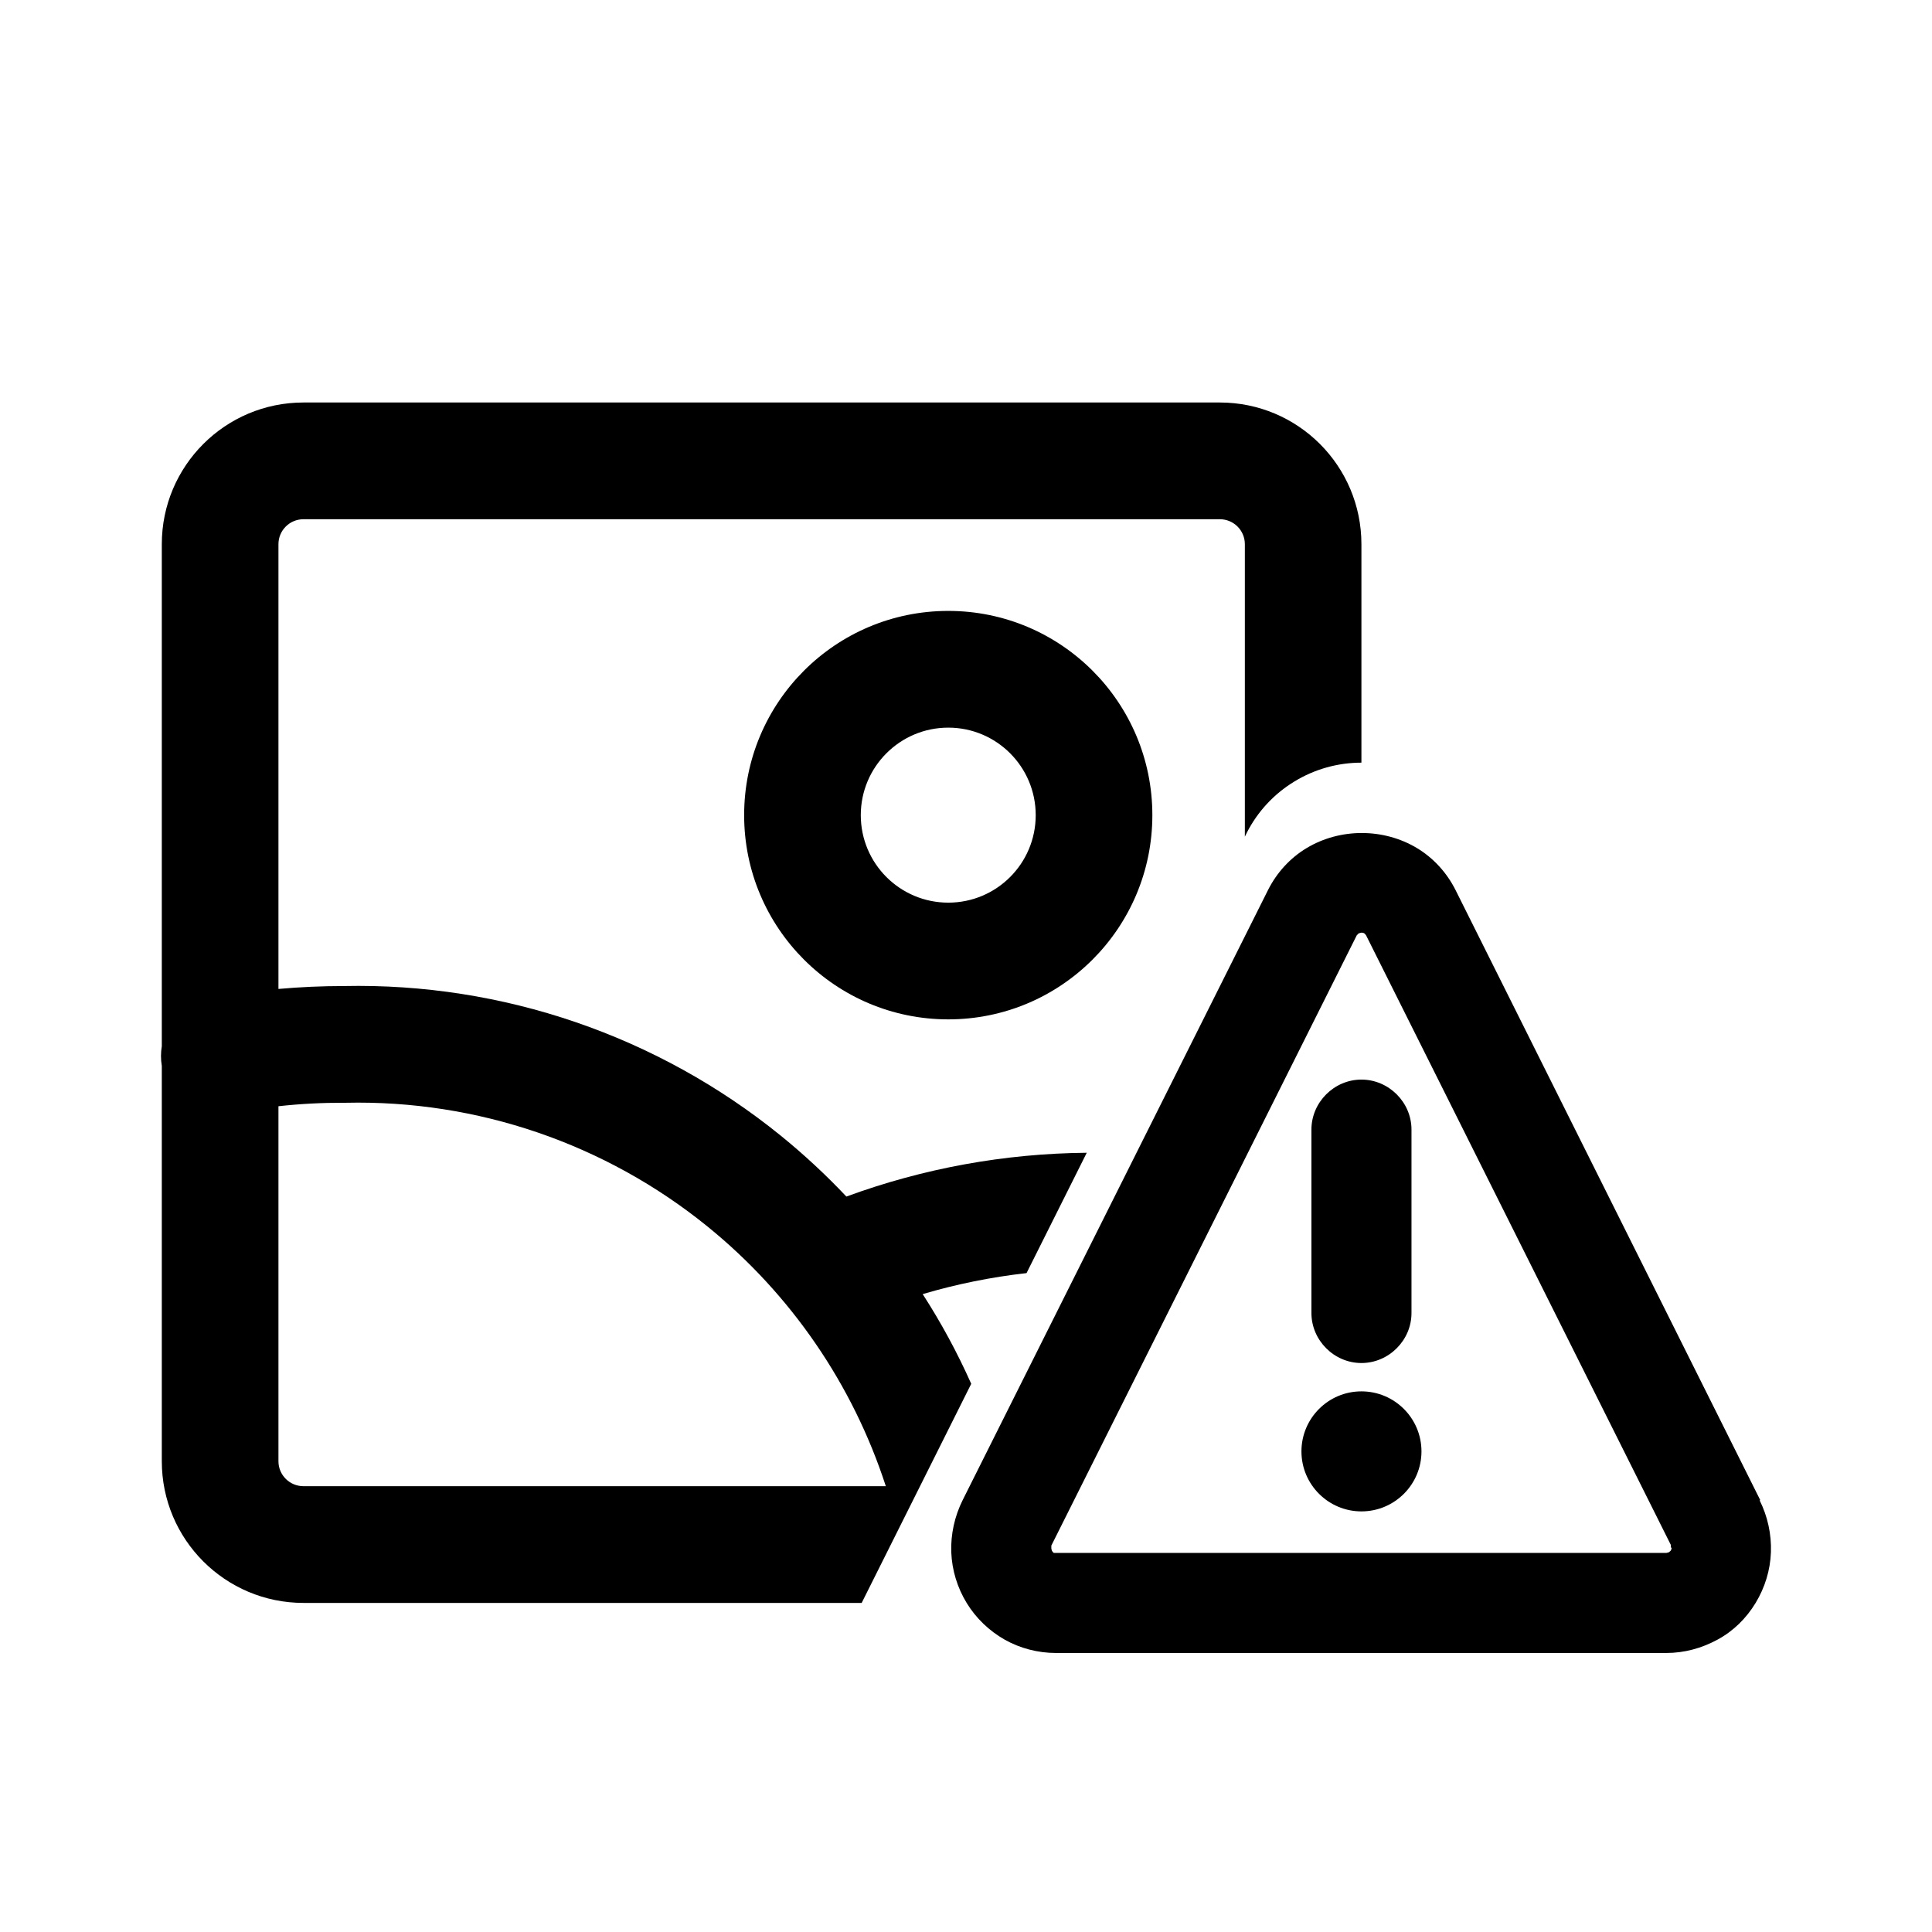
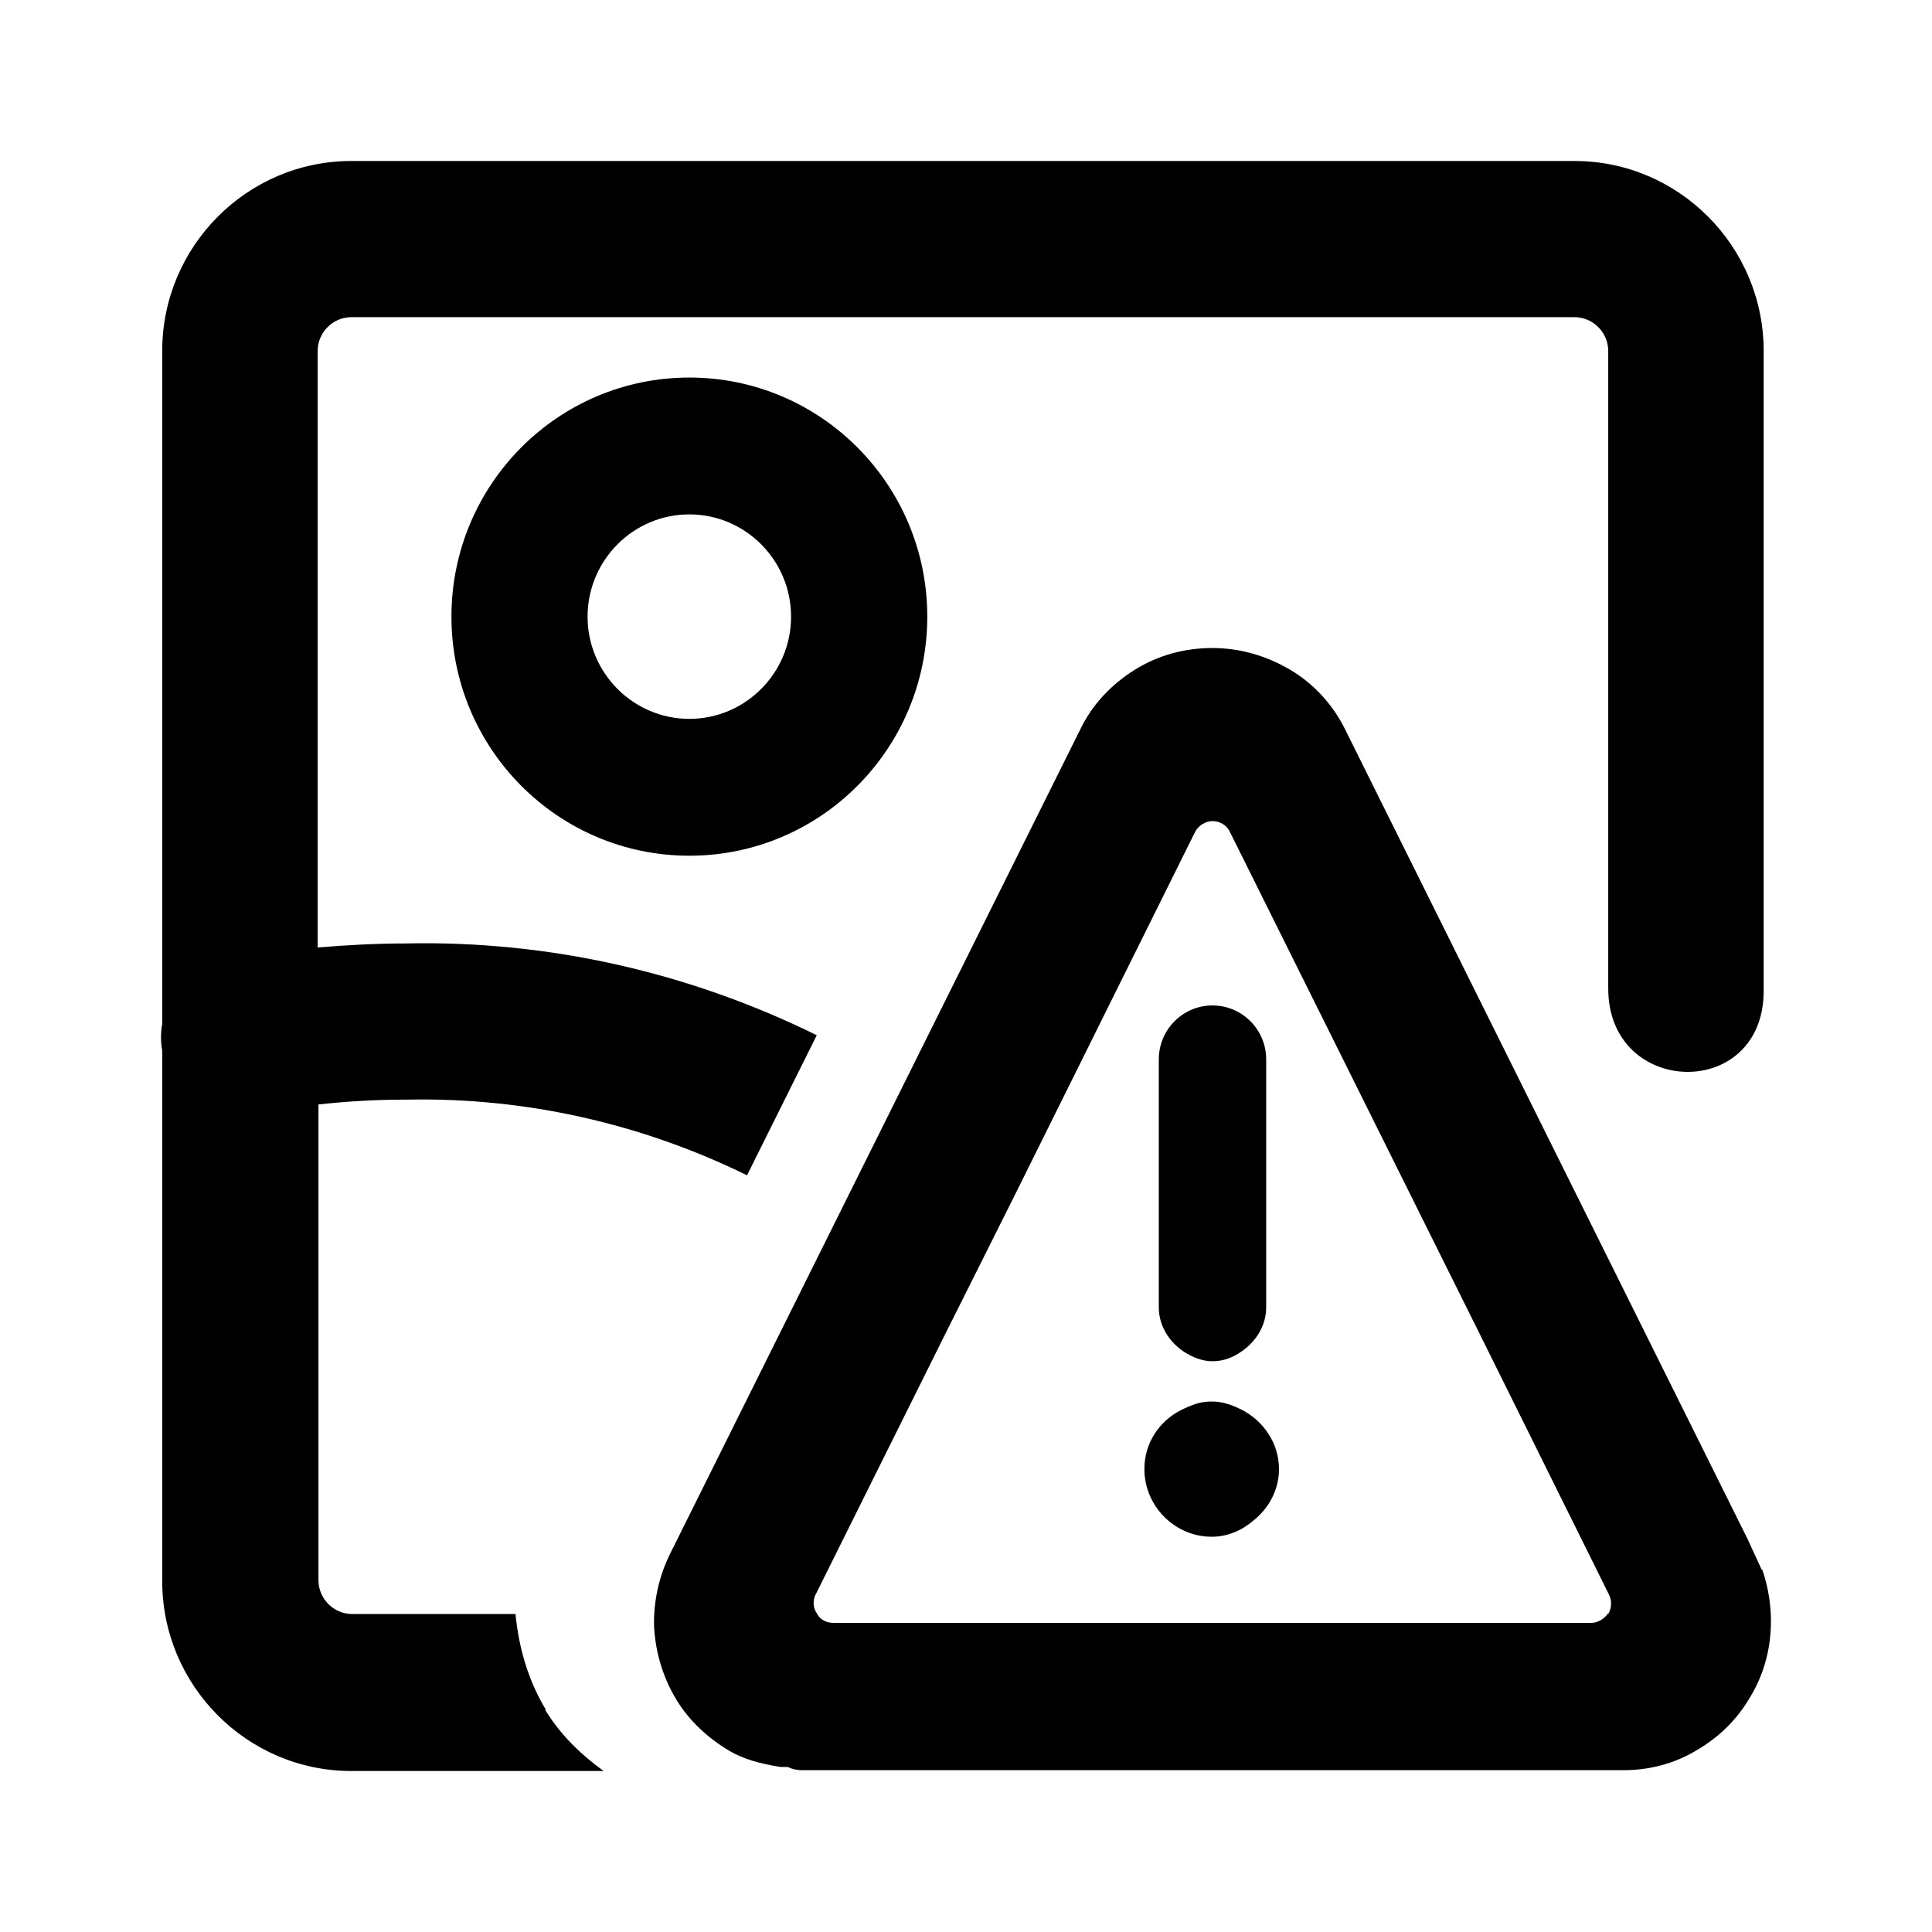
<svg xmlns="http://www.w3.org/2000/svg" viewBox="0 0 24 24" data-title="ErrorPhoto" fill="currentColor" stroke="none">
-   <path fill-rule="evenodd" clip-rule="evenodd" d="M13.5 14.32L12.752 15.815C12.316 15.864 11.884 15.951 11.462 16.076C11.691 16.431 11.893 16.804 12.065 17.19L10.704 19.912H3.77C2.798 19.912 2.01 19.124 2.01 18.152V13.241C1.996 13.157 1.997 13.075 2.01 12.996V6.76C2.01 5.788 2.798 5 3.77 5H15.153C16.125 5 16.912 5.788 16.912 6.76L16.912 9.474C16.618 9.474 16.329 9.555 16.078 9.709C15.826 9.862 15.622 10.082 15.488 10.345L15.464 10.393V6.76C15.464 6.589 15.325 6.45 15.153 6.45H3.77C3.598 6.45 3.459 6.589 3.459 6.76V12.285C3.729 12.261 3.999 12.249 4.27 12.249C6.243 12.207 8.168 12.866 9.702 14.11C9.99 14.344 10.261 14.596 10.514 14.864C11.47 14.513 12.48 14.329 13.5 14.32ZM8.79 15.237C9.828 16.079 10.595 17.202 11.004 18.462H3.77C3.598 18.462 3.459 18.323 3.459 18.152V13.742C3.73 13.712 4.002 13.698 4.275 13.699L4.293 13.699C5.927 13.662 7.52 14.207 8.79 15.237Z" />
-   <path fill-rule="evenodd" clip-rule="evenodd" d="M11.78 7.589C10.379 7.589 9.244 8.725 9.244 10.126C9.244 11.527 10.379 12.663 11.78 12.663C13.18 12.663 14.315 11.527 14.315 10.126C14.315 8.725 13.18 7.589 11.78 7.589ZM10.693 10.126C10.693 9.526 11.18 9.039 11.78 9.039C12.38 9.039 12.866 9.526 12.866 10.126C12.866 10.727 12.38 11.213 11.78 11.213C11.18 11.213 10.693 10.727 10.693 10.126Z" />
-   <path d="M16.291 14.032V16.311C16.291 16.65 16.573 16.932 16.912 16.932 17.252 16.932 17.534 16.65 17.534 16.311V14.032C17.534 13.693 17.252 13.411 16.912 13.411 16.573 13.411 16.291 13.693 16.291 14.032ZM16.912 18.775C17.324 18.775 17.658 18.441 17.658 18.03 17.658 17.618 17.324 17.284 16.912 17.284 16.501 17.284 16.167 17.618 16.167 18.03 16.167 18.441 16.501 18.775 16.912 18.775Z" />
-   <path fill-rule="evenodd" clip-rule="evenodd" d="M21.867 18.636L18.081 11.056C17.973 10.841 17.807 10.658 17.6 10.534C17.186 10.286 16.647 10.286 16.233 10.534C16.026 10.658 15.86 10.841 15.752 11.056L11.958 18.636C11.859 18.835 11.809 19.059 11.817 19.283C11.826 19.506 11.892 19.722 12.008 19.912C12.124 20.103 12.29 20.26 12.48 20.368C12.671 20.476 12.894 20.534 13.118 20.534H20.698C20.922 20.534 21.137 20.476 21.336 20.368C21.535 20.26 21.693 20.103 21.809 19.912C21.924 19.722 21.991 19.506 21.999 19.283C22.007 19.059 21.958 18.835 21.858 18.636H21.867ZM20.765 19.225C20.765 19.225 20.765 19.25 20.756 19.258C20.756 19.263 20.749 19.269 20.742 19.274C20.738 19.277 20.734 19.28 20.732 19.283C20.727 19.283 20.721 19.285 20.715 19.287C20.709 19.289 20.703 19.291 20.698 19.291H13.093C13.088 19.291 13.082 19.284 13.076 19.276C13.074 19.273 13.071 19.269 13.068 19.266C13.068 19.263 13.067 19.259 13.065 19.255C13.063 19.25 13.06 19.243 13.06 19.233V19.2L16.854 11.619L16.879 11.594C16.883 11.594 16.89 11.592 16.896 11.59C16.902 11.588 16.908 11.586 16.912 11.586C16.921 11.586 16.937 11.586 16.945 11.594C16.951 11.594 16.956 11.602 16.962 11.609L16.966 11.614C16.967 11.616 16.969 11.618 16.97 11.619L20.756 19.192V19.225H20.765Z" />
+   <path d="M5.608 7.66C5.608 9.3 6.931 10.63 8.563 10.63C10.195 10.63 11.519 9.3 11.519 7.66C11.519 6.02 10.195 4.69 8.563 4.69C6.931 4.69 5.608 6.02 5.608 7.66ZM9.827 7.66C9.827 8.36 9.26 8.93 8.563 8.93C7.867 8.93 7.299 8.36 7.299 7.66C7.299 6.96 7.867 6.39 8.563 6.39C9.26 6.39 9.827 6.96 9.827 7.66Z" />
+   <path d="M6.782 21.24C6.563 20.88 6.444 20.47 6.404 20.05H4.374C4.145 20.05 3.956 19.86 3.956 19.63V13.72C4.314 13.68 4.682 13.66 5.04 13.66H5.06C6.533 13.63 7.976 13.96 9.28 14.6L10.146 12.86C8.563 12.08 6.812 11.68 5.03 11.72C4.672 11.72 4.304 11.74 3.946 11.77V4.36C3.946 4.13 4.135 3.94 4.364 3.94H19.56C19.789 3.94 19.978 4.13 19.978 4.36V12.28C19.978 13.63 21.909 13.68 21.909 12.31V4.36C21.909 3.06 20.854 2 19.56 2H4.364C3.07 2 2.015 3.06 2.015 4.36V12.72C1.995 12.83 1.995 12.94 2.015 13.05V19.64C2.015 20.94 3.07 22 4.364 22H7.498C7.21 21.79 6.961 21.55 6.772 21.24H6.782Z" />
+   <path d="M15.44 17.52C15.321 17.46 15.201 17.41 15.052 17.41 14.982 17.41 14.913 17.42 14.853 17.44 14.793 17.46 14.724 17.49 14.664 17.52 14.395 17.66 14.216 17.93 14.216 18.25 14.216 18.71 14.594 19.09 15.052 19.09 15.251 19.09 15.43 19.01 15.569 18.89 15.759 18.74 15.888 18.51 15.888 18.25 15.888 17.93 15.699 17.66 15.44 17.52ZM15.062 16.91C15.201 16.91 15.321 16.86 15.42 16.79 15.599 16.67 15.729 16.47 15.729 16.24V13.16C15.729 12.79 15.43 12.49 15.062 12.49 14.694 12.49 14.395 12.79 14.395 13.16V16.24C14.395 16.47 14.525 16.67 14.704 16.79 14.813 16.86 14.933 16.91 15.062 16.91Z" />
+   <path d="M21.889 19.51L21.71 19.12L16.704 9.05C16.555 8.75 16.316 8.49 16.027 8.32C15.739 8.15 15.41 8.05 15.062 8.05C14.714 8.05 14.385 8.14 14.097 8.32C13.808 8.5 13.569 8.75 13.42 9.06L8.325 19.3C8.185 19.58 8.116 19.9 8.125 20.21C8.145 20.55 8.245 20.85 8.394 21.1C8.553 21.37 8.792 21.59 9.061 21.75C9.23 21.85 9.439 21.91 9.698 21.95H9.787C9.847 21.98 9.907 21.99 9.967 21.99H20.167C20.486 21.99 20.794 21.91 21.063 21.75C21.342 21.59 21.571 21.37 21.73 21.1C21.899 20.83 21.988 20.52 21.998 20.21C22.008 19.97 21.969 19.72 21.889 19.49V19.51ZM19.978 20.04C19.928 20.11 19.849 20.16 19.769 20.16H10.355C10.265 20.16 10.185 20.12 10.146 20.04C10.096 19.97 10.096 19.87 10.136 19.8L11.708 16.64L12.614 14.83L14.843 10.34C14.883 10.26 14.972 10.2 15.062 10.2C15.152 10.2 15.241 10.25 15.281 10.34L18.396 16.6L19.988 19.81C20.028 19.89 20.018 19.98 19.978 20.05V20.04Z" />
</svg>
